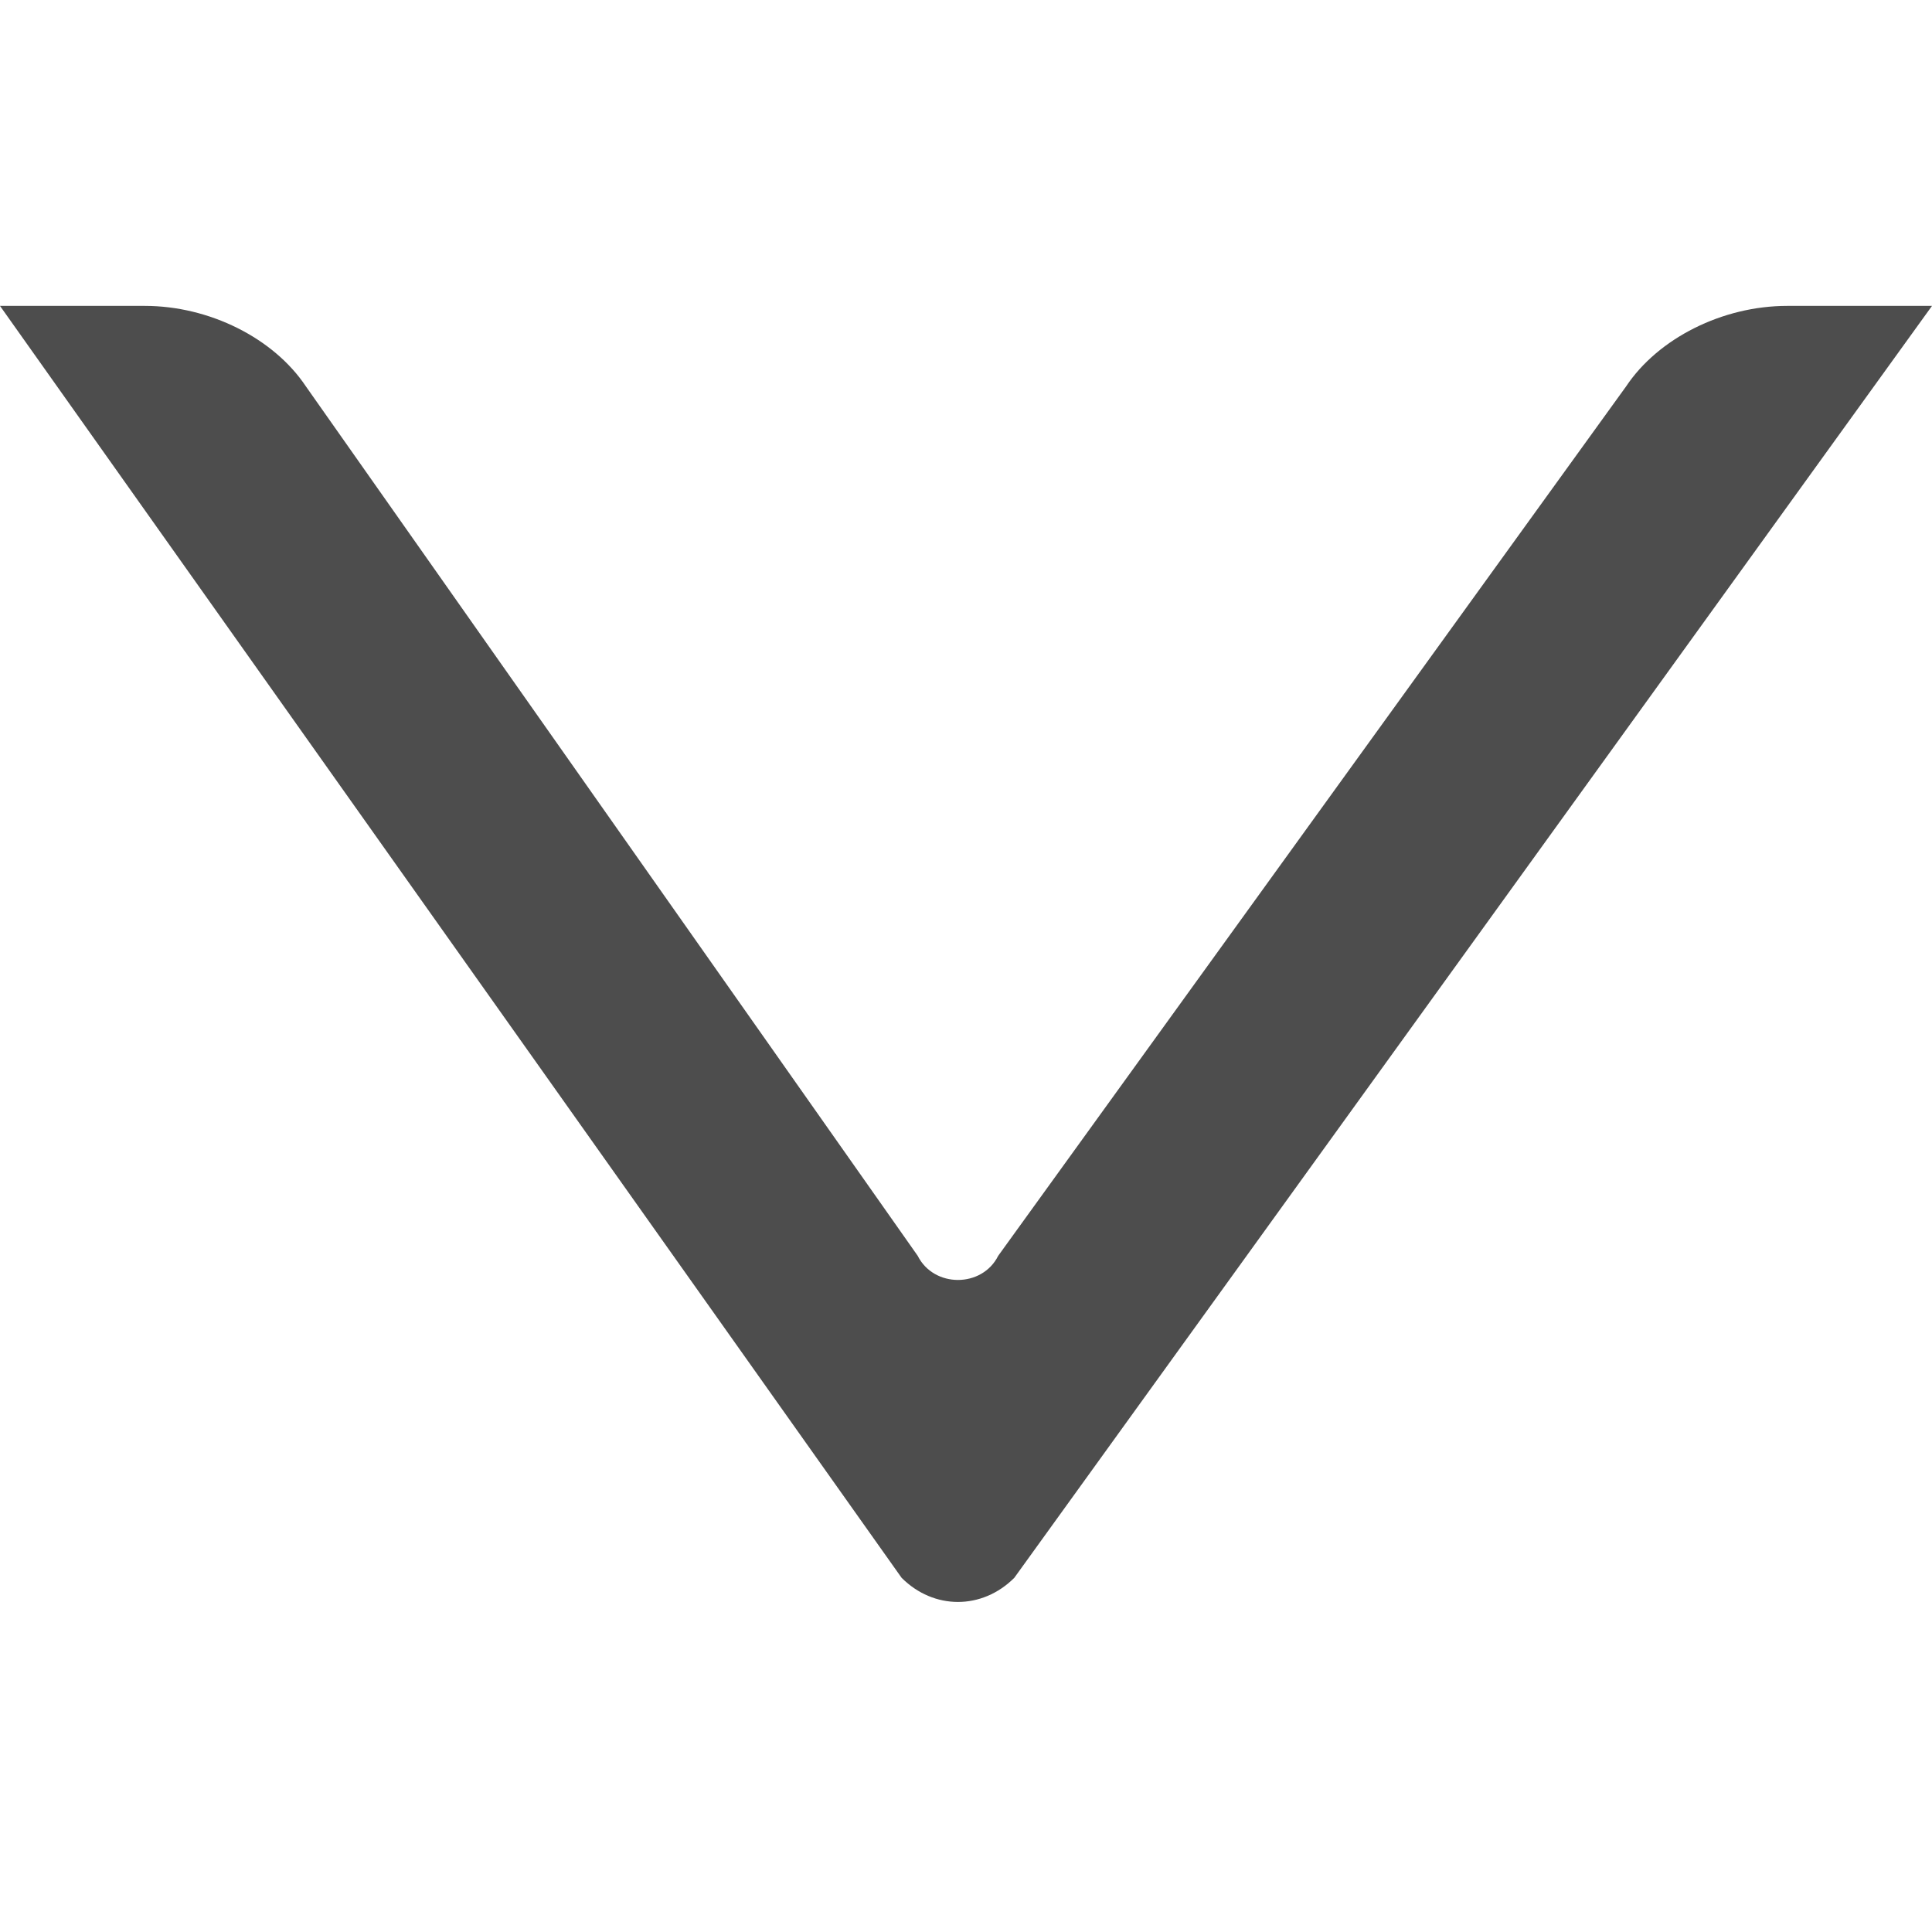
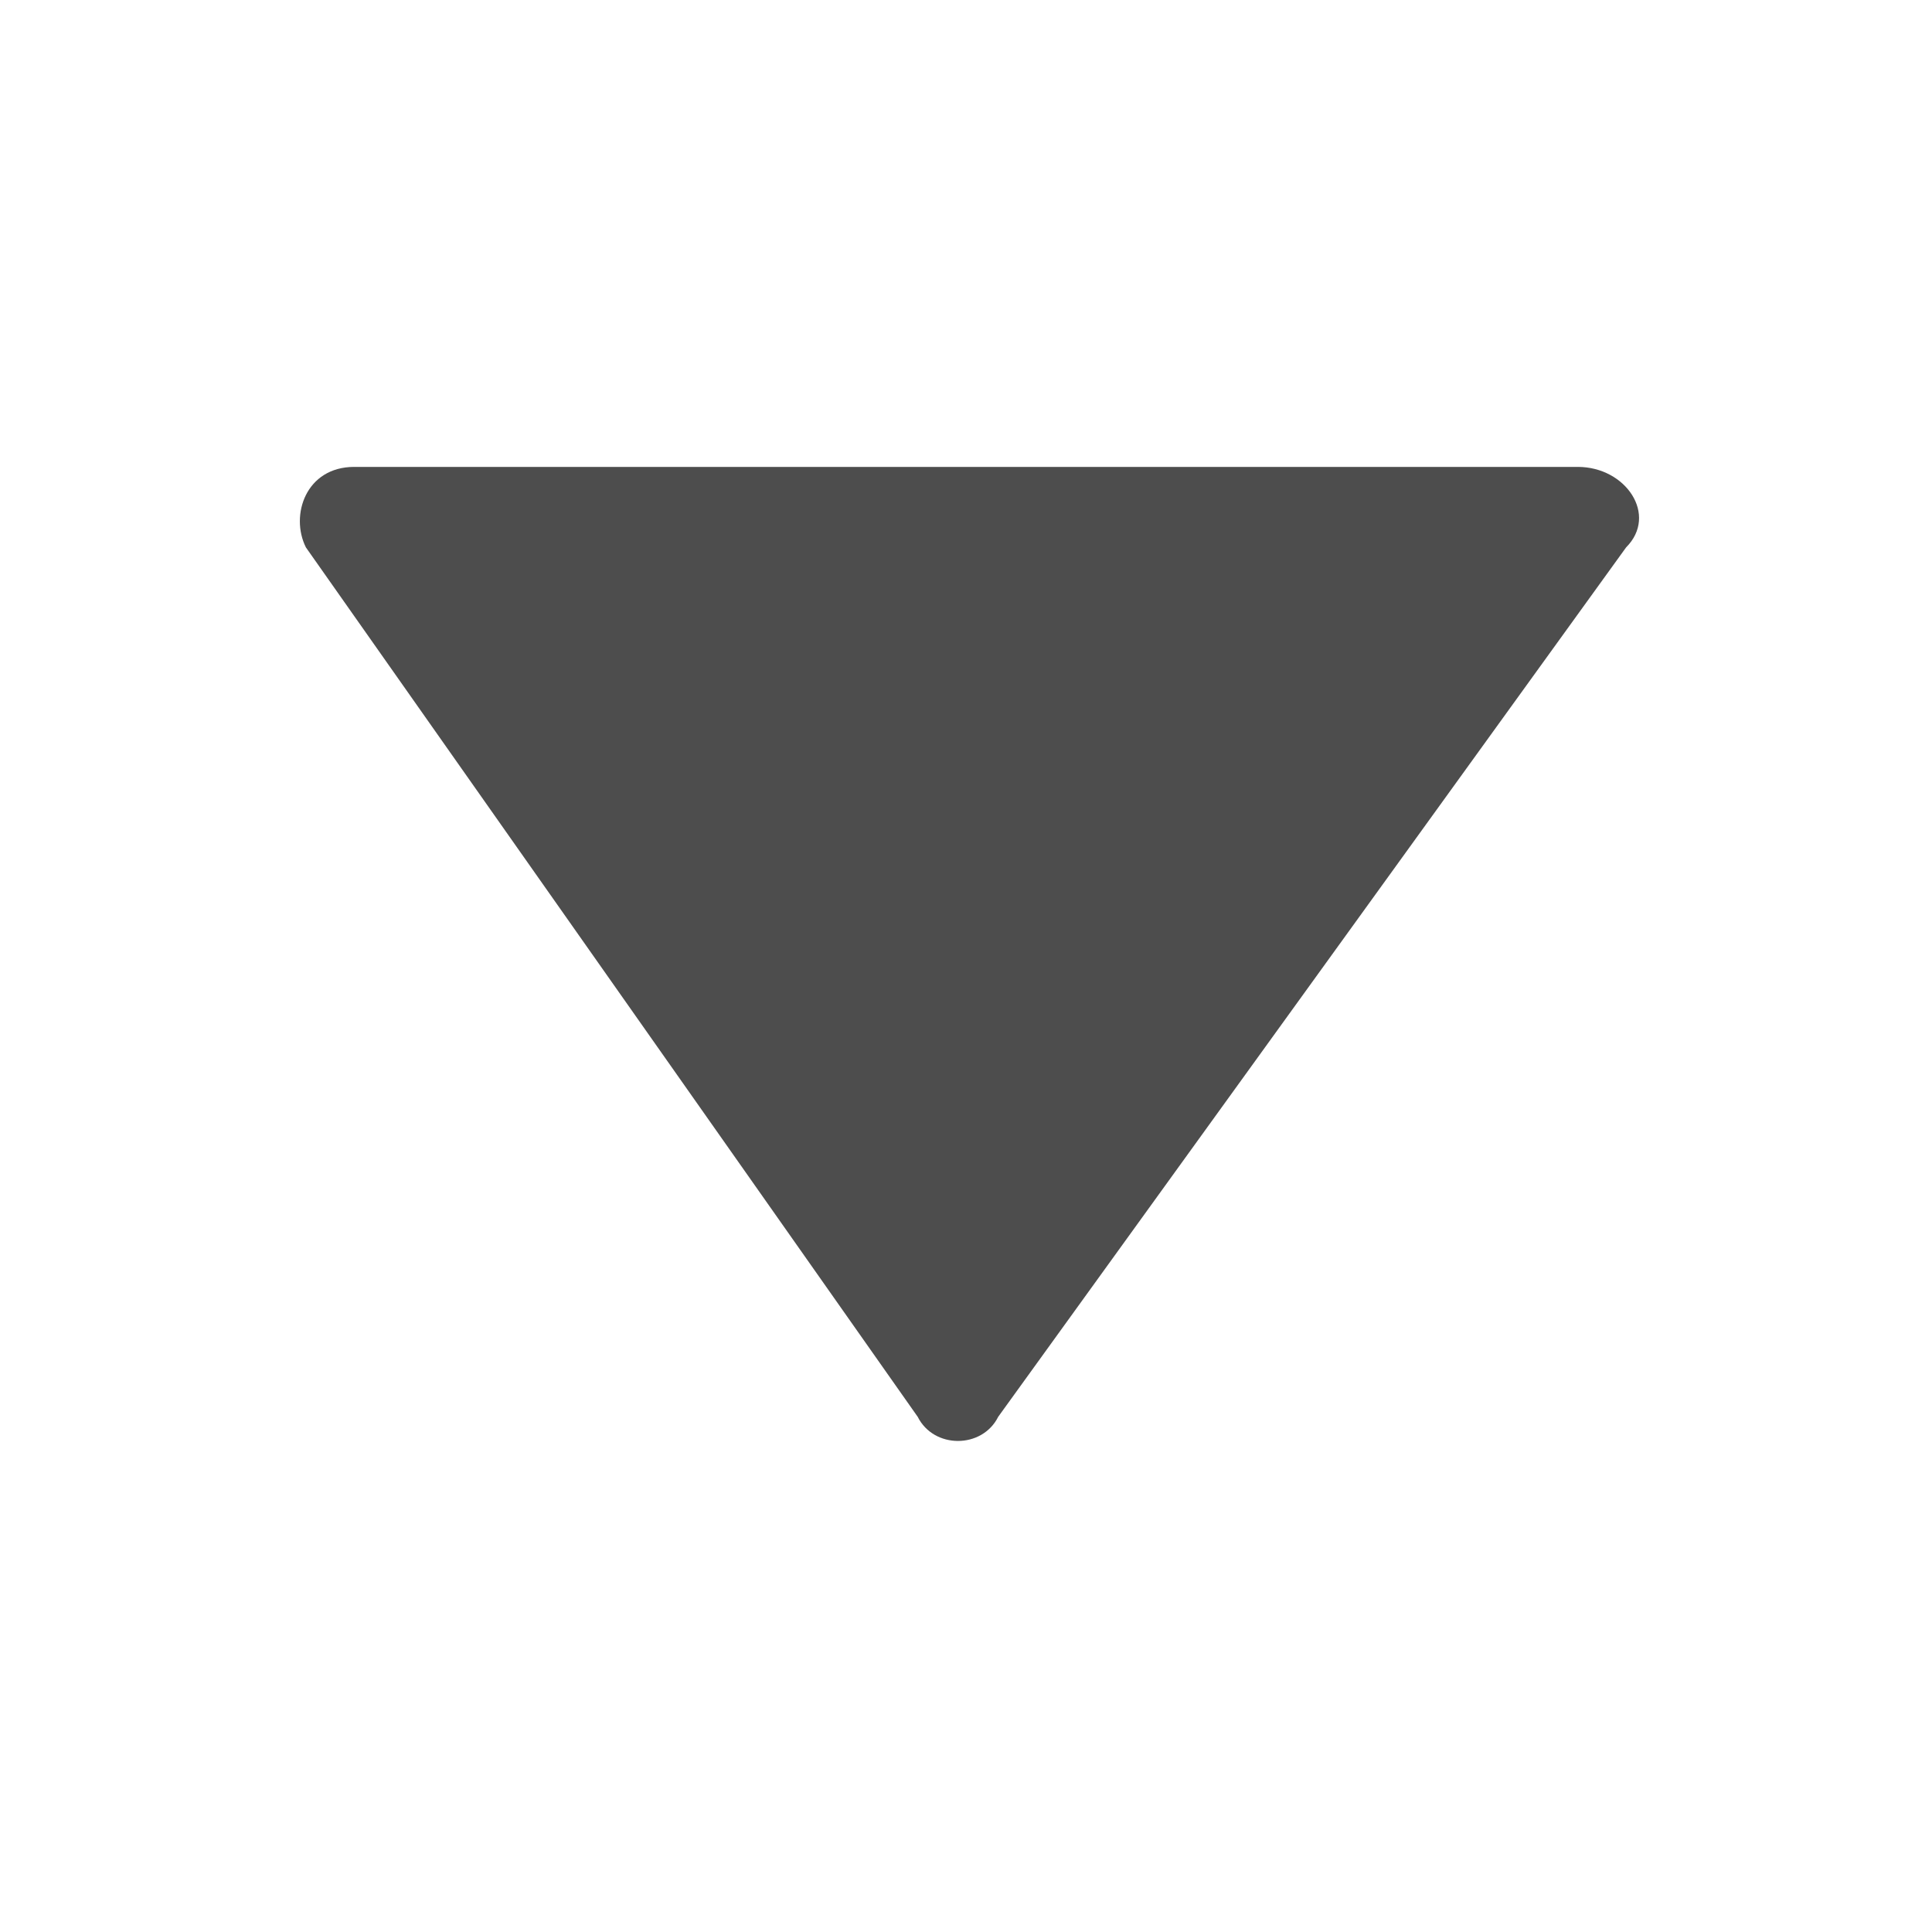
<svg xmlns="http://www.w3.org/2000/svg" version="1.1" id="Capa_1" x="0px" y="0px" viewBox="0 0 12 12" style="enable-background:new 0 0 12 12;" xml:space="preserve">
  <style type="text/css">
	.st0{display:none;}
	.st1{display:inline;fill:#4D4D4D;}
	.st2{fill:#4D4D4D;}
</style>
  <g class="st0">
-     <path class="st1" d="M12,1.9l-5.5,8.4c0,0.1-0.1,0.1-0.2,0.1l0,0c-0.1,0-0.1,0-0.2-0.1L0,1.9c0-0.1,0-0.1,0-0.2   c0-0.1,0.1-0.1,0.2-0.1h11.6c0.1,0,0.1,0,0.2,0.1C12,1.8,12,1.8,12,1.9z" />
+     <path class="st1" d="M12,1.9l-5.5,8.4c0,0.1-0.1,0.1-0.2,0.1l0,0c-0.1,0-0.1,0-0.2-0.1L0,1.9c0-0.1,0-0.1,0-0.2s0.1-0.1,0.2-0.1   h11.6c0.1,0,0.1,0,0.2,0.1C12,1.8,12,1.8,12,1.9z" />
  </g>
  <g>
-     <path class="st2" d="M10.1,2.4L6.2,7.8c-0.1,0.2-0.4,0.2-0.5,0L1.9,2.4c-0.2-0.3-0.6-0.5-1-0.5H0l5.6,7.9c0.2,0.2,0.5,0.2,0.7,0   L12,1.9h-0.9C10.7,1.9,10.3,2.1,10.1,2.4z" />
+     <path class="st2" d="M2.2,2.9c-0.3,0-0.4,0.3-0.3,0.5l3.8,5.4C5.8,9,6.1,9,6.2,8.8l3.9-5.4c0.2-0.2,0-0.5-0.3-0.5L2.2,2.9z" />
  </g>
</svg>
